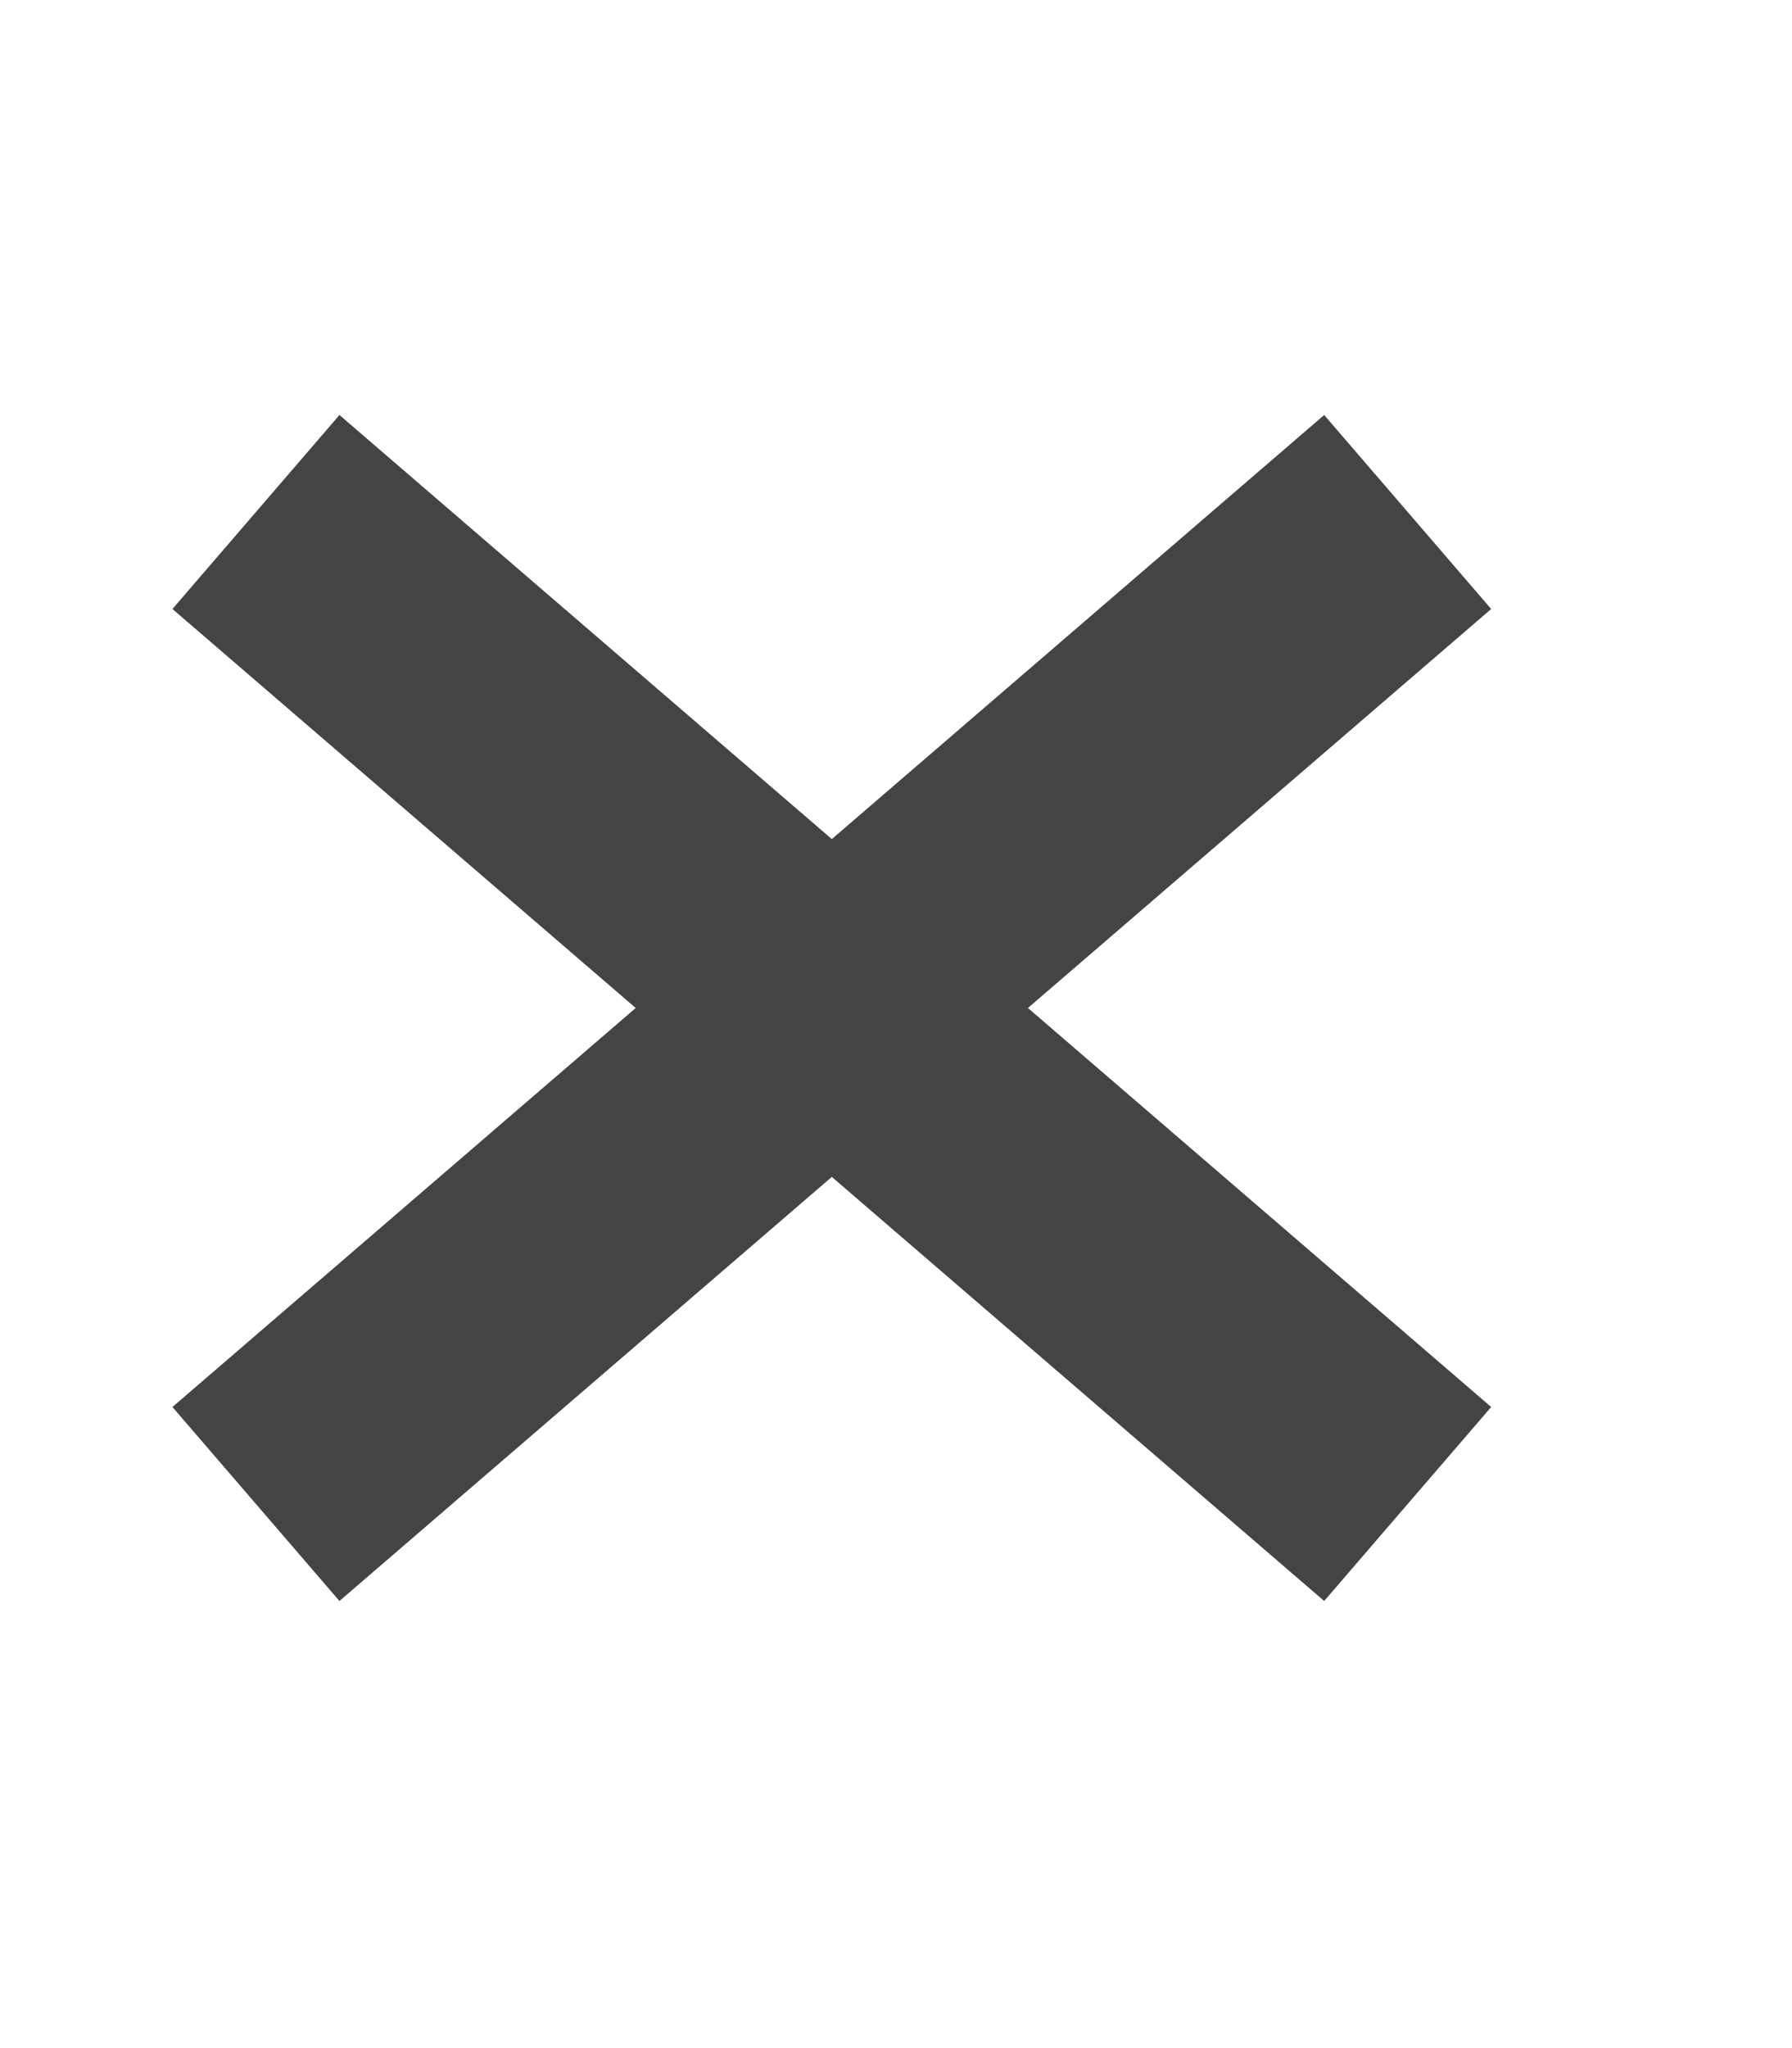
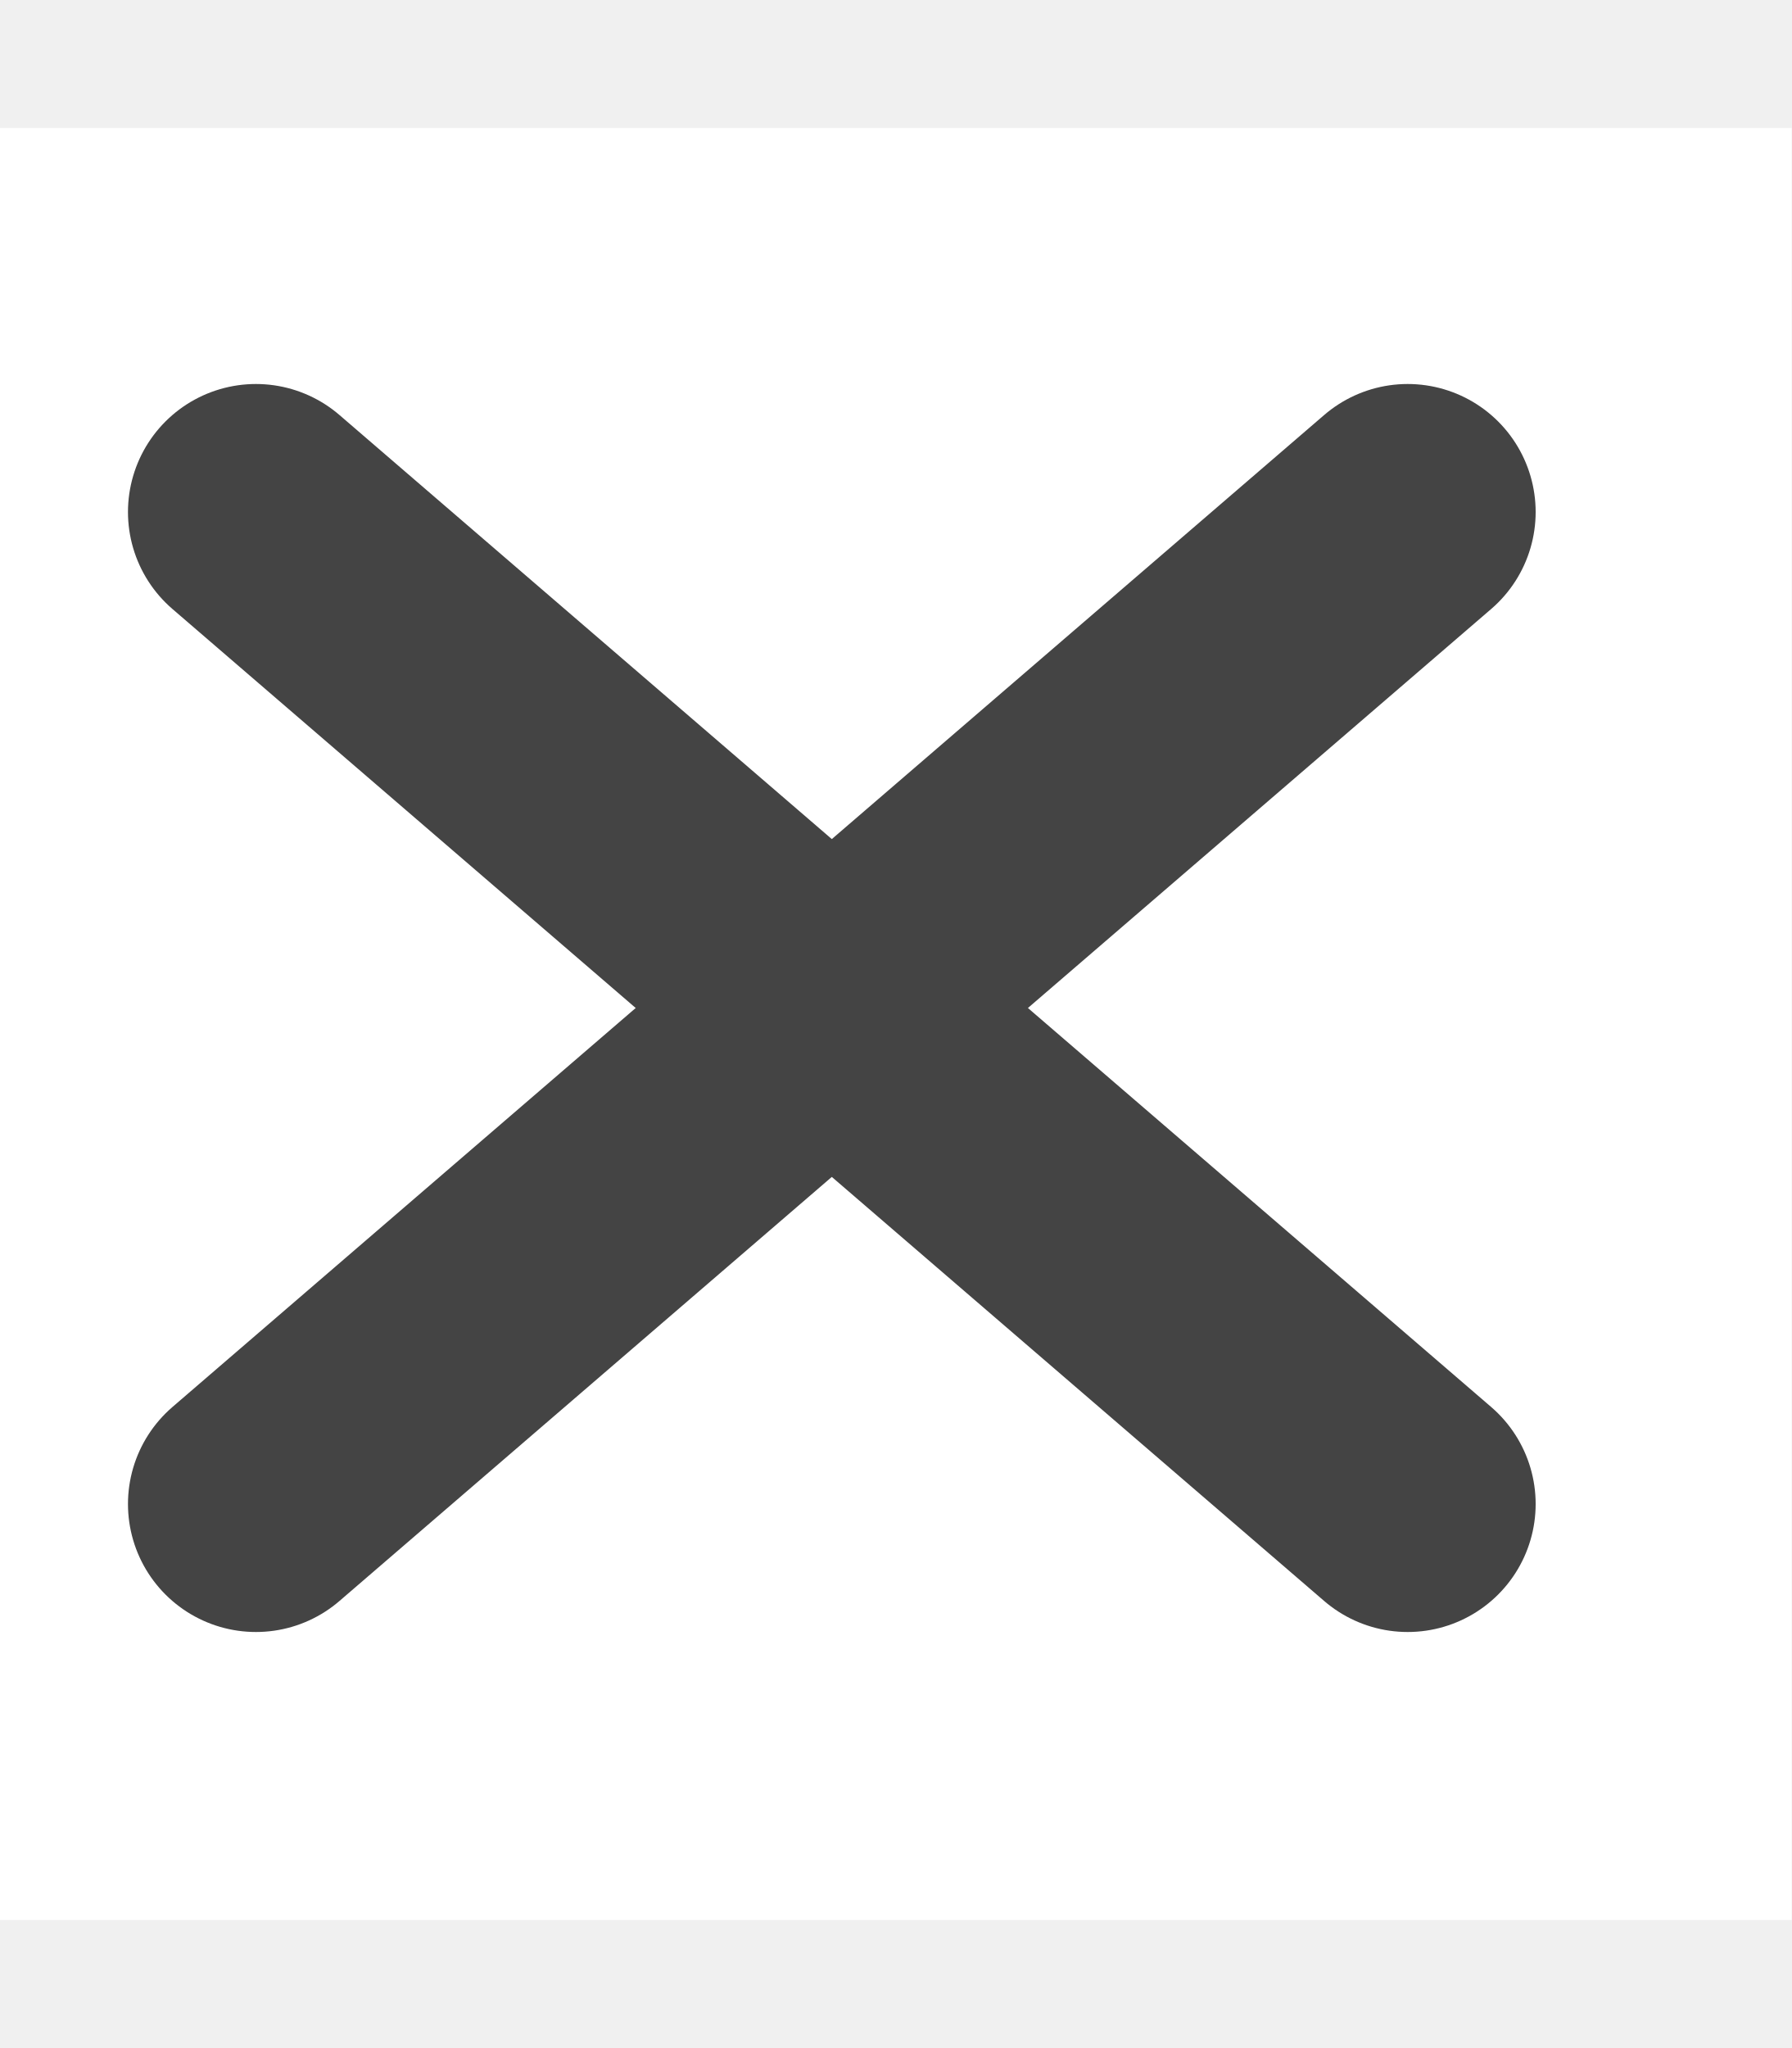
<svg xmlns="http://www.w3.org/2000/svg" viewBox="0 0 448 512">
-   <path fill="white" stroke="white" stroke-width="64" d="M0,32 l448,0 l0,448 l-448,0 z" />
-   <g stroke="#444444" stroke-width="64">
+   <path fill="white" stroke="#444444" stroke-width="0" stroke-linejoin="round" d="M0,32 l448,0 l0,448 l-448,0 z" />
+   <g stroke="#444444" stroke-width="64" stroke-linecap="round">
    <line x1="64" y1="128" x2="352" y2="376" />
    <line x1="64" y1="376" x2="352" y2="128" />
  </g>
</svg>
